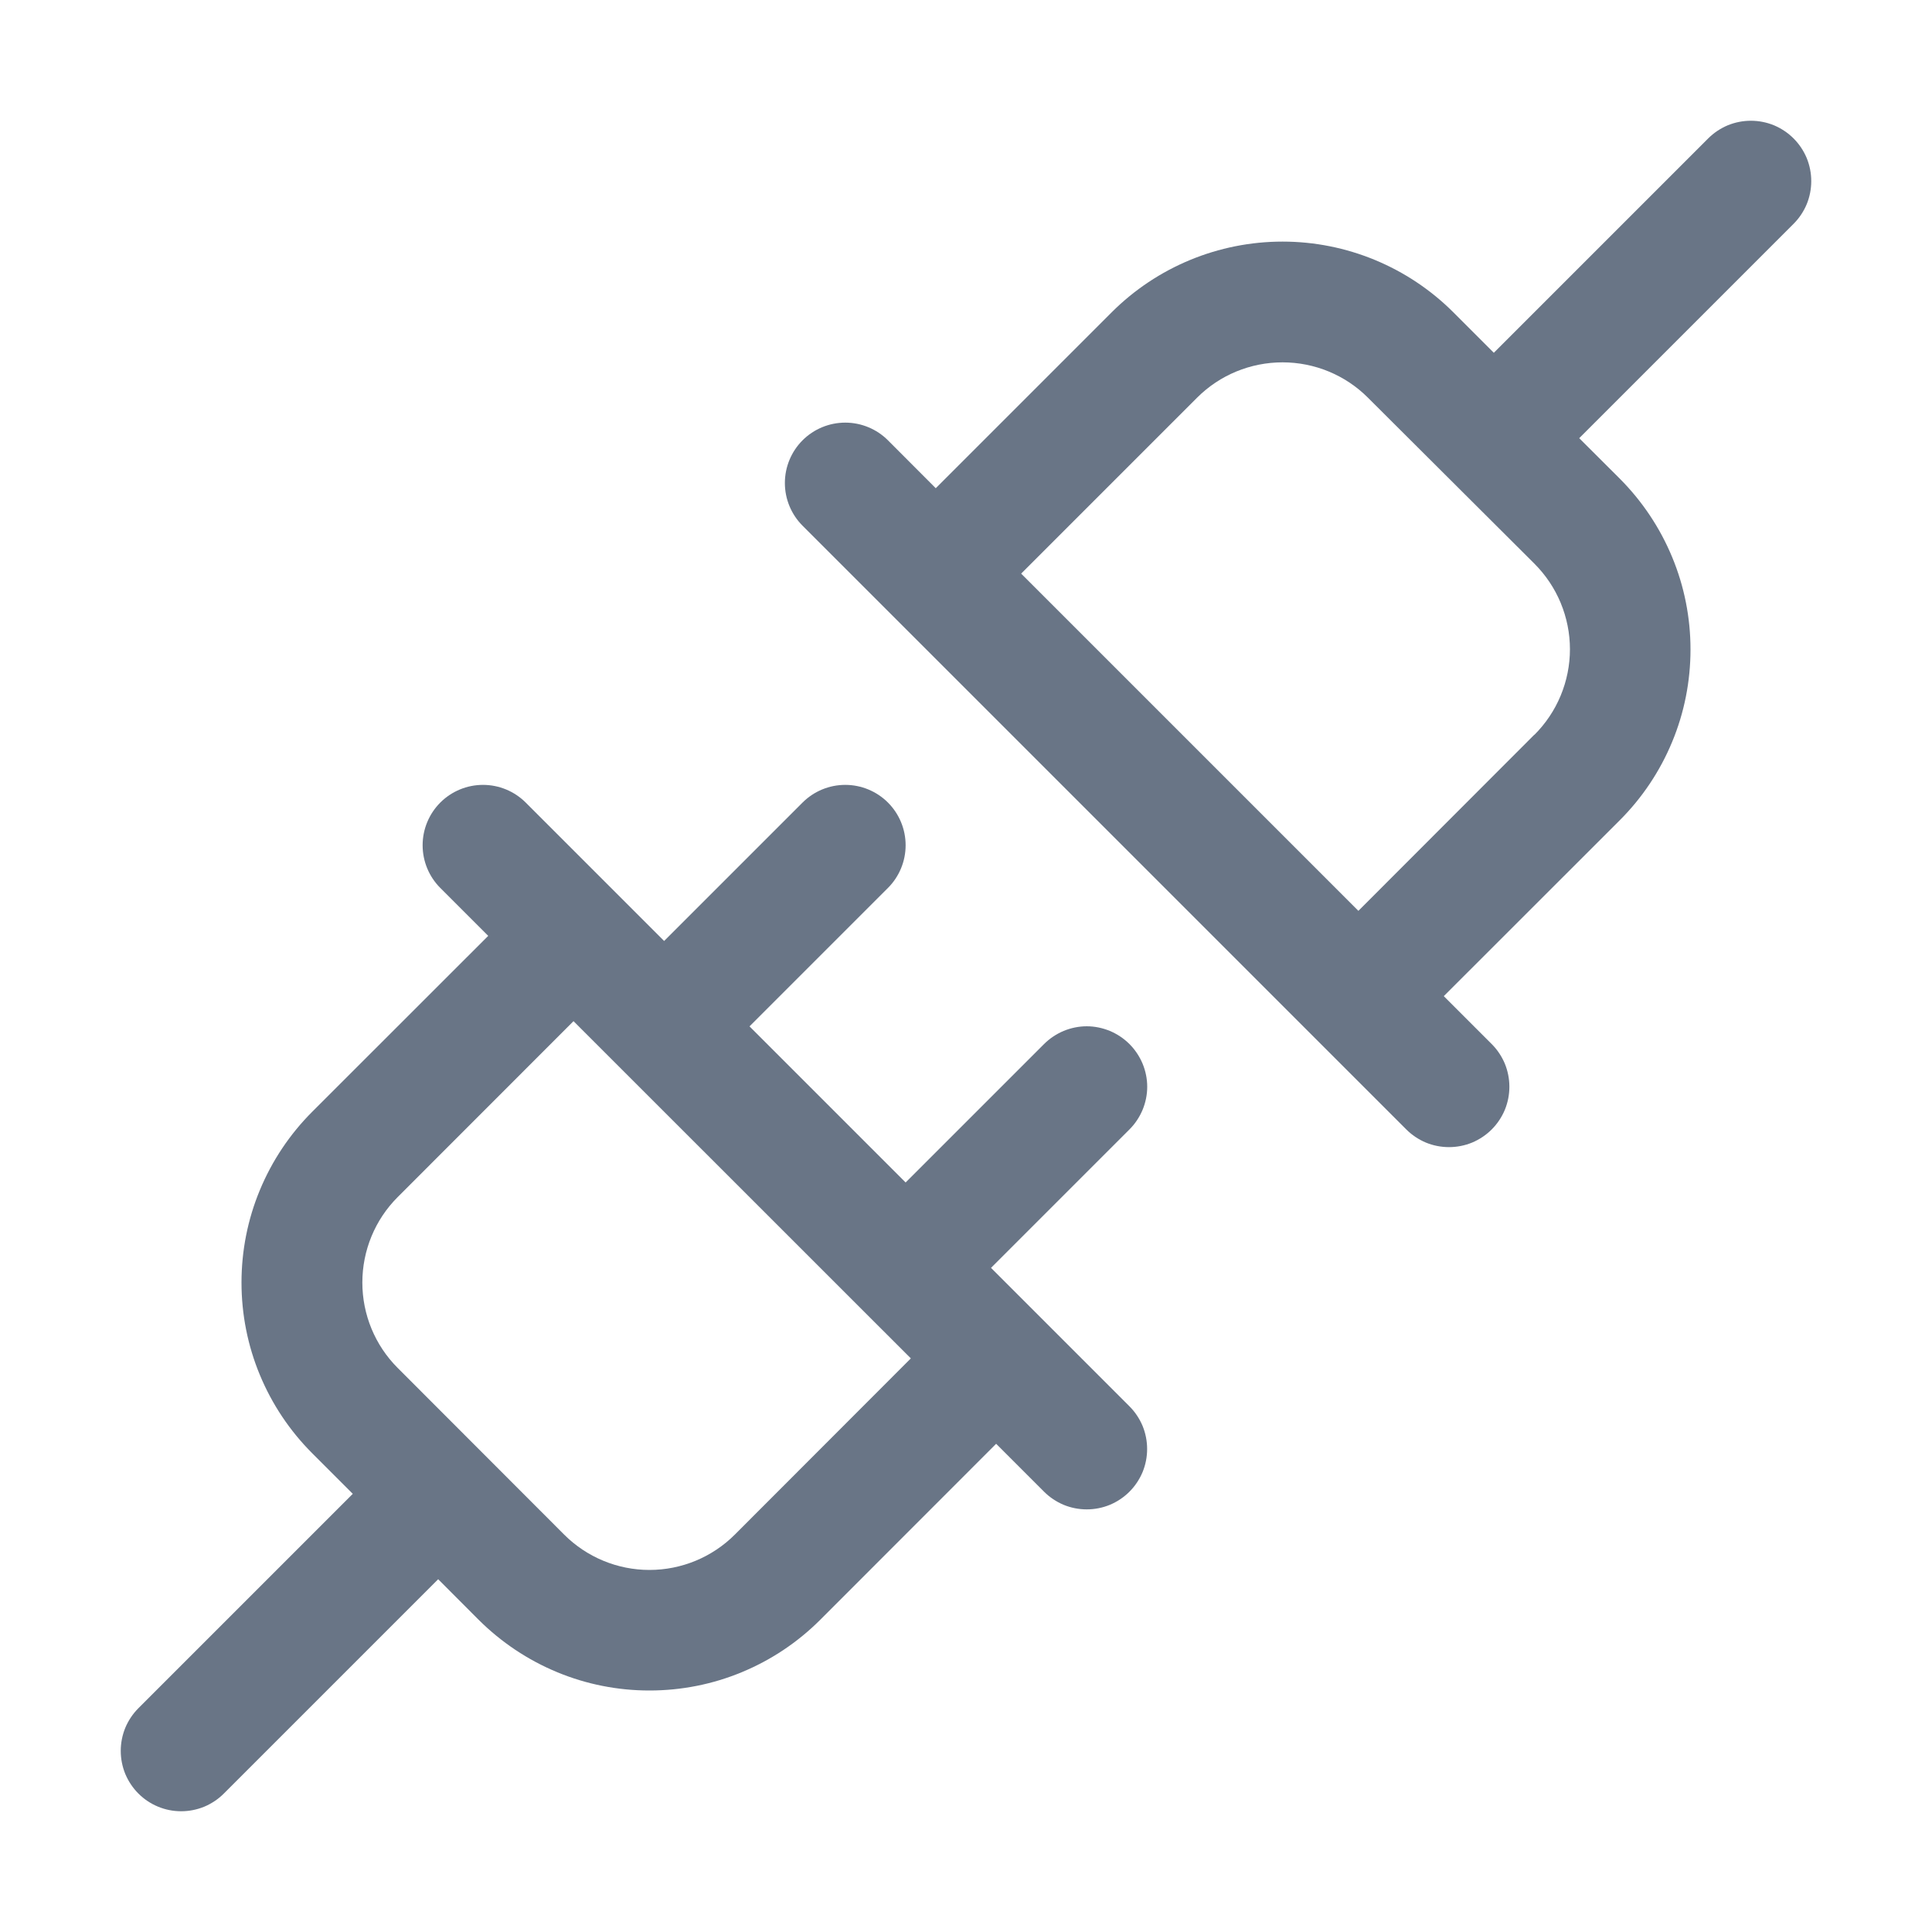
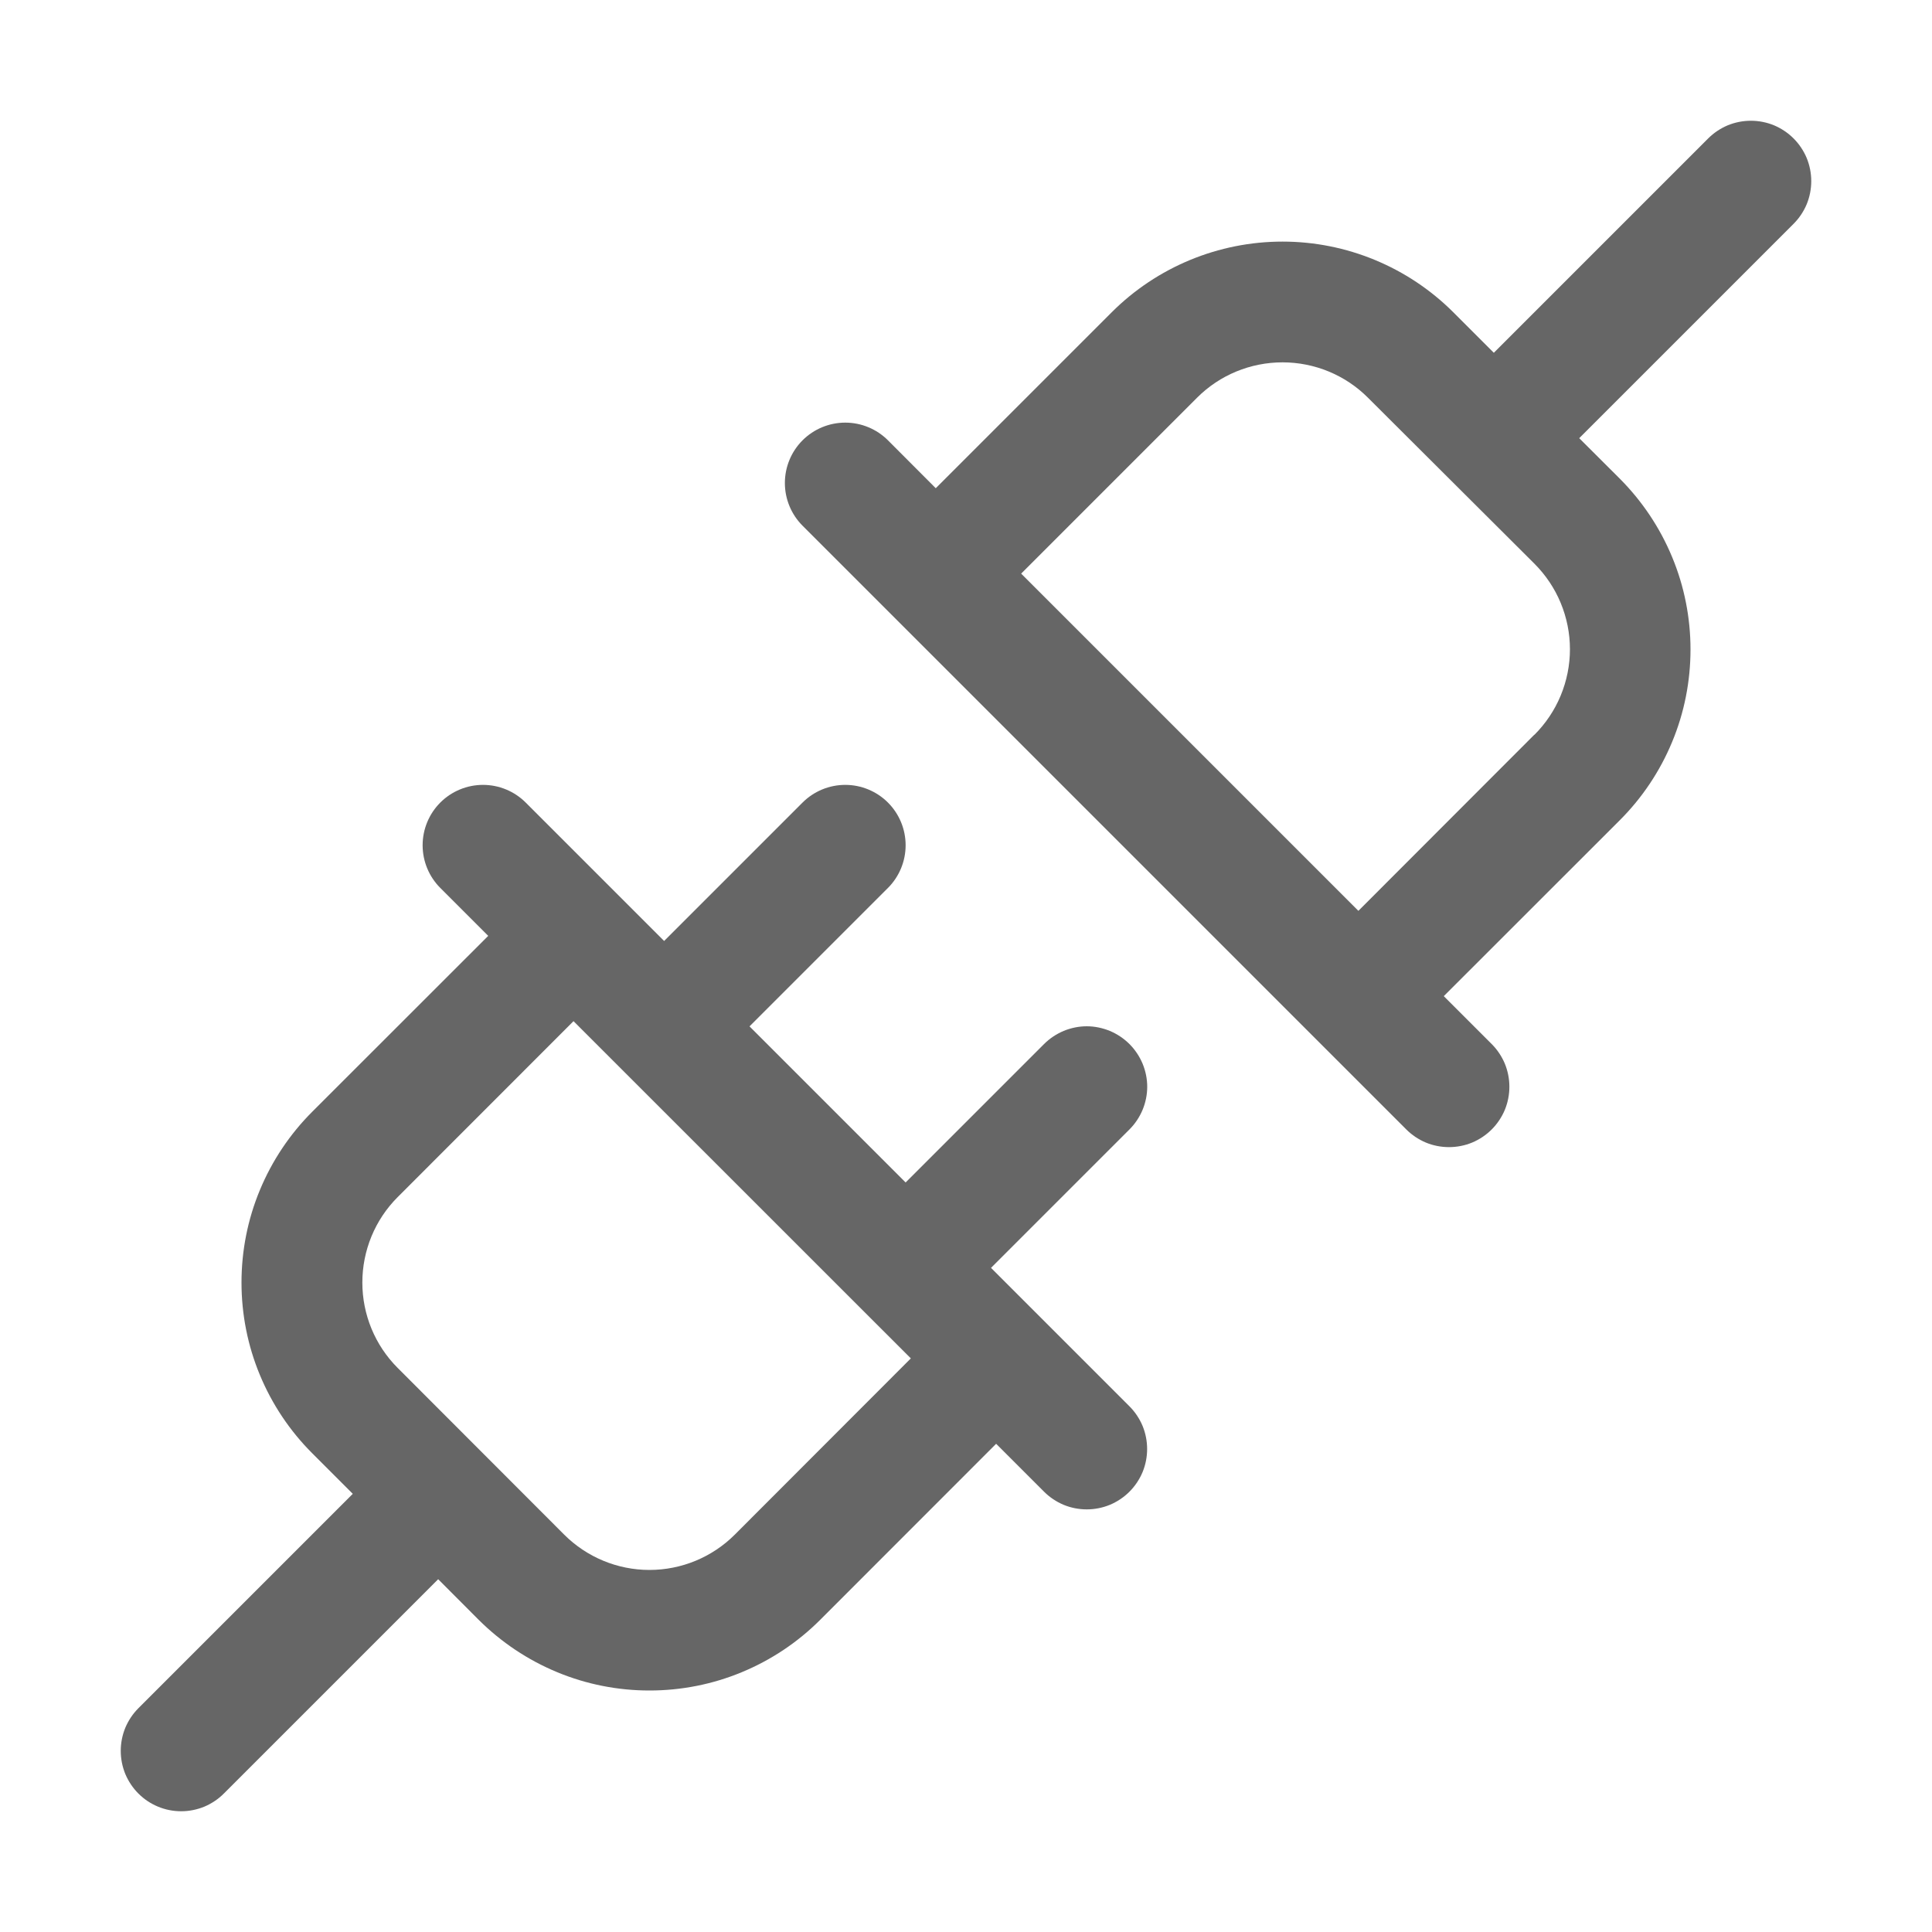
<svg xmlns="http://www.w3.org/2000/svg" width="20" height="20" viewBox="0 0 20 20" fill="none">
-   <path d="M11.692 10.808C11.634 10.75 11.565 10.704 11.489 10.672C11.413 10.641 11.332 10.624 11.25 10.624C11.168 10.624 11.086 10.641 11.011 10.672C10.935 10.704 10.866 10.75 10.808 10.808L9.375 12.241L7.759 10.625L9.192 9.192C9.309 9.075 9.375 8.916 9.375 8.75C9.375 8.584 9.309 8.425 9.192 8.308C9.075 8.191 8.916 8.125 8.75 8.125C8.584 8.125 8.425 8.191 8.308 8.308L6.875 9.741L5.442 8.308C5.325 8.191 5.166 8.125 5 8.125C4.834 8.125 4.675 8.191 4.558 8.308C4.441 8.425 4.375 8.584 4.375 8.75C4.375 8.916 4.441 9.075 4.558 9.192L5.054 9.688L3.232 11.509C3 11.741 2.816 12.016 2.69 12.32C2.564 12.623 2.5 12.948 2.5 13.277C2.5 13.605 2.564 13.93 2.69 14.233C2.816 14.537 3 14.812 3.232 15.044L3.652 15.464L1.433 17.683C1.375 17.741 1.329 17.81 1.297 17.886C1.266 17.962 1.25 18.043 1.25 18.125C1.25 18.207 1.266 18.288 1.297 18.364C1.329 18.44 1.375 18.509 1.433 18.567C1.55 18.684 1.709 18.75 1.875 18.75C1.957 18.75 2.038 18.734 2.114 18.703C2.19 18.671 2.259 18.625 2.317 18.567L4.536 16.348L4.955 16.768C5.188 17 5.463 17.184 5.767 17.31C6.07 17.436 6.395 17.5 6.723 17.5C7.052 17.5 7.377 17.436 7.68 17.31C7.984 17.184 8.259 17 8.491 16.768L10.312 14.946L10.808 15.442C10.866 15.5 10.935 15.546 11.011 15.578C11.086 15.609 11.168 15.625 11.25 15.625C11.332 15.625 11.413 15.609 11.489 15.578C11.565 15.546 11.634 15.5 11.692 15.442C11.75 15.384 11.796 15.315 11.828 15.239C11.859 15.163 11.875 15.082 11.875 15C11.875 14.918 11.859 14.837 11.828 14.761C11.796 14.685 11.75 14.616 11.692 14.558L10.259 13.125L11.692 11.692C11.75 11.634 11.796 11.565 11.828 11.489C11.859 11.414 11.876 11.332 11.876 11.25C11.876 11.168 11.859 11.086 11.828 11.011C11.796 10.935 11.75 10.866 11.692 10.808ZM7.607 15.886C7.373 16.12 7.055 16.252 6.723 16.252C6.392 16.252 6.074 16.12 5.84 15.886L4.116 14.16C3.882 13.926 3.751 13.608 3.751 13.277C3.751 12.945 3.882 12.627 4.116 12.393L5.937 10.571L9.429 14.062L7.607 15.886ZM18.567 1.433C18.509 1.375 18.44 1.329 18.364 1.297C18.288 1.266 18.207 1.25 18.125 1.25C18.043 1.25 17.962 1.266 17.886 1.297C17.81 1.329 17.741 1.375 17.683 1.433L15.464 3.652L15.044 3.232C14.575 2.764 13.939 2.501 13.277 2.501C12.614 2.501 11.978 2.764 11.509 3.232L9.687 5.054L9.192 4.558C9.075 4.441 8.916 4.375 8.75 4.375C8.584 4.375 8.425 4.441 8.308 4.558C8.191 4.675 8.125 4.834 8.125 5C8.125 5.166 8.191 5.325 8.308 5.442L14.558 11.692C14.616 11.75 14.685 11.796 14.761 11.828C14.836 11.859 14.918 11.875 15 11.875C15.082 11.875 15.163 11.859 15.239 11.828C15.315 11.796 15.384 11.75 15.442 11.692C15.5 11.634 15.546 11.565 15.578 11.489C15.609 11.413 15.625 11.332 15.625 11.25C15.625 11.168 15.609 11.087 15.578 11.011C15.546 10.935 15.5 10.866 15.442 10.808L14.946 10.312L16.768 8.491C17 8.259 17.184 7.984 17.31 7.68C17.436 7.377 17.5 7.052 17.5 6.723C17.5 6.395 17.436 6.07 17.31 5.767C17.184 5.463 17 5.188 16.768 4.955L16.348 4.536L18.567 2.317C18.625 2.259 18.671 2.19 18.703 2.114C18.734 2.038 18.75 1.957 18.75 1.875C18.75 1.793 18.734 1.712 18.703 1.636C18.671 1.56 18.625 1.491 18.567 1.433ZM15.884 7.605L14.062 9.429L10.571 5.938L12.393 4.116C12.627 3.882 12.945 3.751 13.277 3.751C13.608 3.751 13.926 3.882 14.16 4.116L15.884 5.835C16 5.951 16.093 6.089 16.156 6.241C16.219 6.393 16.252 6.556 16.252 6.721C16.252 6.886 16.219 7.049 16.156 7.201C16.093 7.353 16 7.491 15.884 7.607V7.605Z" fill="#697586" />
+   <path d="M11.692 10.808C11.634 10.75 11.565 10.704 11.489 10.672C11.413 10.641 11.332 10.624 11.25 10.624C11.168 10.624 11.086 10.641 11.011 10.672C10.935 10.704 10.866 10.75 10.808 10.808L9.375 12.241L7.759 10.625L9.192 9.192C9.309 9.075 9.375 8.916 9.375 8.75C9.375 8.584 9.309 8.425 9.192 8.308C9.075 8.191 8.916 8.125 8.75 8.125C8.584 8.125 8.425 8.191 8.308 8.308L6.875 9.741L5.442 8.308C5.325 8.191 5.166 8.125 5 8.125C4.834 8.125 4.675 8.191 4.558 8.308C4.441 8.425 4.375 8.584 4.375 8.75C4.375 8.916 4.441 9.075 4.558 9.192L5.054 9.688L3.232 11.509C3 11.741 2.816 12.016 2.69 12.32C2.564 12.623 2.5 12.948 2.5 13.277C2.5 13.605 2.564 13.93 2.69 14.233C2.816 14.537 3 14.812 3.232 15.044L3.652 15.464L1.433 17.683C1.375 17.741 1.329 17.81 1.297 17.886C1.266 17.962 1.25 18.043 1.25 18.125C1.25 18.207 1.266 18.288 1.297 18.364C1.329 18.44 1.375 18.509 1.433 18.567C1.55 18.684 1.709 18.75 1.875 18.75C1.957 18.75 2.038 18.734 2.114 18.703C2.19 18.671 2.259 18.625 2.317 18.567L4.536 16.348L4.955 16.768C5.188 17 5.463 17.184 5.767 17.31C6.07 17.436 6.395 17.5 6.723 17.5C7.052 17.5 7.377 17.436 7.68 17.31C7.984 17.184 8.259 17 8.491 16.768L10.312 14.946L10.808 15.442C10.866 15.5 10.935 15.546 11.011 15.578C11.086 15.609 11.168 15.625 11.25 15.625C11.332 15.625 11.413 15.609 11.489 15.578C11.565 15.546 11.634 15.5 11.692 15.442C11.75 15.384 11.796 15.315 11.828 15.239C11.859 15.163 11.875 15.082 11.875 15C11.875 14.918 11.859 14.837 11.828 14.761C11.796 14.685 11.75 14.616 11.692 14.558L10.259 13.125L11.692 11.692C11.75 11.634 11.796 11.565 11.828 11.489C11.859 11.414 11.876 11.332 11.876 11.25C11.876 11.168 11.859 11.086 11.828 11.011C11.796 10.935 11.75 10.866 11.692 10.808ZM7.607 15.886C7.373 16.12 7.055 16.252 6.723 16.252C6.392 16.252 6.074 16.12 5.84 15.886L4.116 14.16C3.882 13.926 3.751 13.608 3.751 13.277C3.751 12.945 3.882 12.627 4.116 12.393L5.937 10.571L9.429 14.062L7.607 15.886ZM18.567 1.433C18.509 1.375 18.44 1.329 18.364 1.297C18.288 1.266 18.207 1.25 18.125 1.25C18.043 1.25 17.962 1.266 17.886 1.297C17.81 1.329 17.741 1.375 17.683 1.433L15.464 3.652L15.044 3.232C14.575 2.764 13.939 2.501 13.277 2.501C12.614 2.501 11.978 2.764 11.509 3.232L9.687 5.054L9.192 4.558C9.075 4.441 8.916 4.375 8.75 4.375C8.584 4.375 8.425 4.441 8.308 4.558C8.191 4.675 8.125 4.834 8.125 5C8.125 5.166 8.191 5.325 8.308 5.442L14.558 11.692C14.616 11.75 14.685 11.796 14.761 11.828C14.836 11.859 14.918 11.875 15 11.875C15.082 11.875 15.163 11.859 15.239 11.828C15.315 11.796 15.384 11.75 15.442 11.692C15.5 11.634 15.546 11.565 15.578 11.489C15.609 11.413 15.625 11.332 15.625 11.25C15.625 11.168 15.609 11.087 15.578 11.011C15.546 10.935 15.5 10.866 15.442 10.808L14.946 10.312L16.768 8.491C17 8.259 17.184 7.984 17.31 7.68C17.436 7.377 17.5 7.052 17.5 6.723C17.5 6.395 17.436 6.07 17.31 5.767C17.184 5.463 17 5.188 16.768 4.955L16.348 4.536L18.567 2.317C18.625 2.259 18.671 2.19 18.703 2.114C18.734 2.038 18.75 1.957 18.75 1.875C18.75 1.793 18.734 1.712 18.703 1.636C18.671 1.56 18.625 1.491 18.567 1.433ZM15.884 7.605L14.062 9.429L10.571 5.938L12.393 4.116C12.627 3.882 12.945 3.751 13.277 3.751C13.608 3.751 13.926 3.882 14.16 4.116L15.884 5.835C16 5.951 16.093 6.089 16.156 6.241C16.219 6.393 16.252 6.556 16.252 6.721C16.252 6.886 16.219 7.049 16.156 7.201C16.093 7.353 16 7.491 15.884 7.607V7.605Z" fill="#666666" />
</svg>
